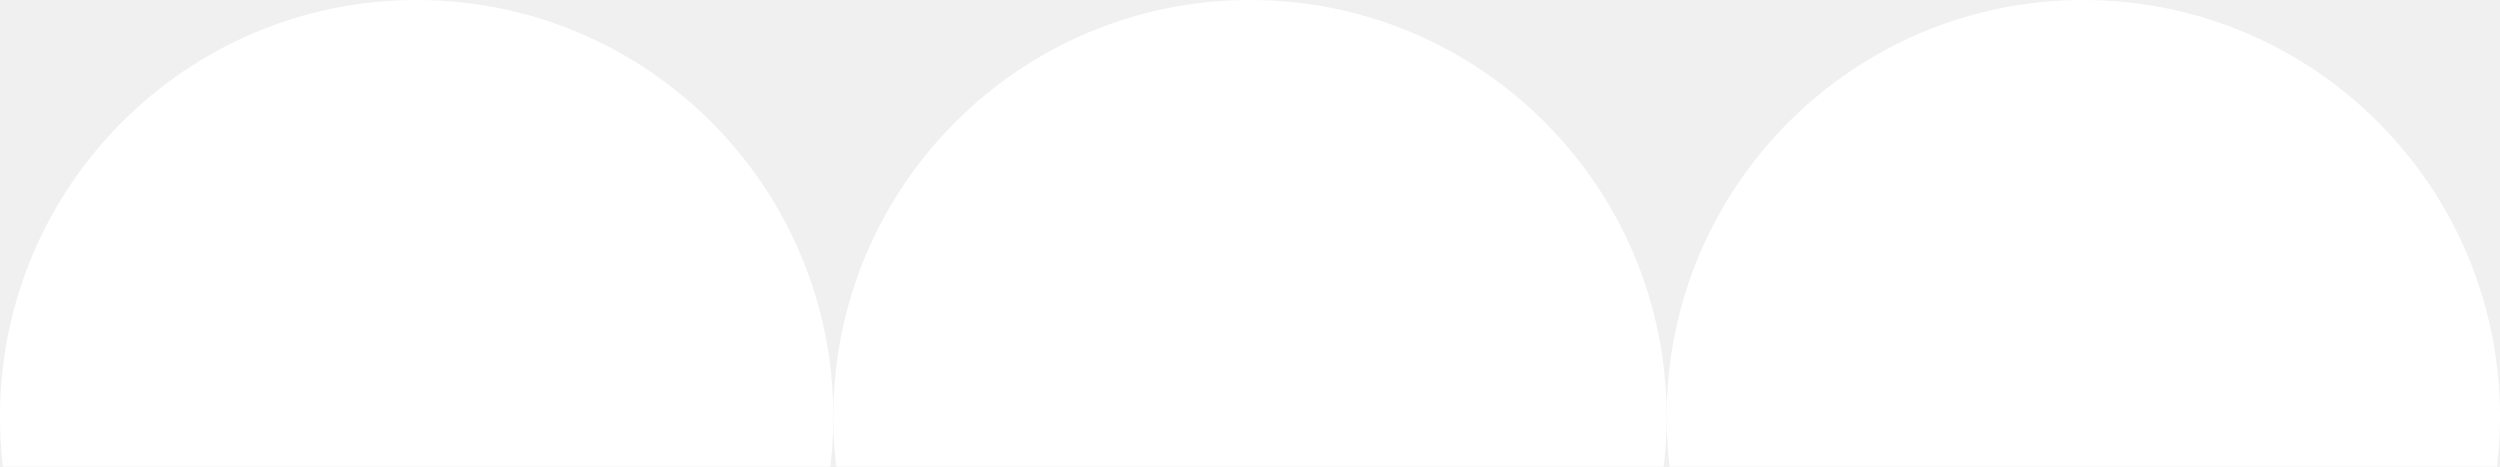
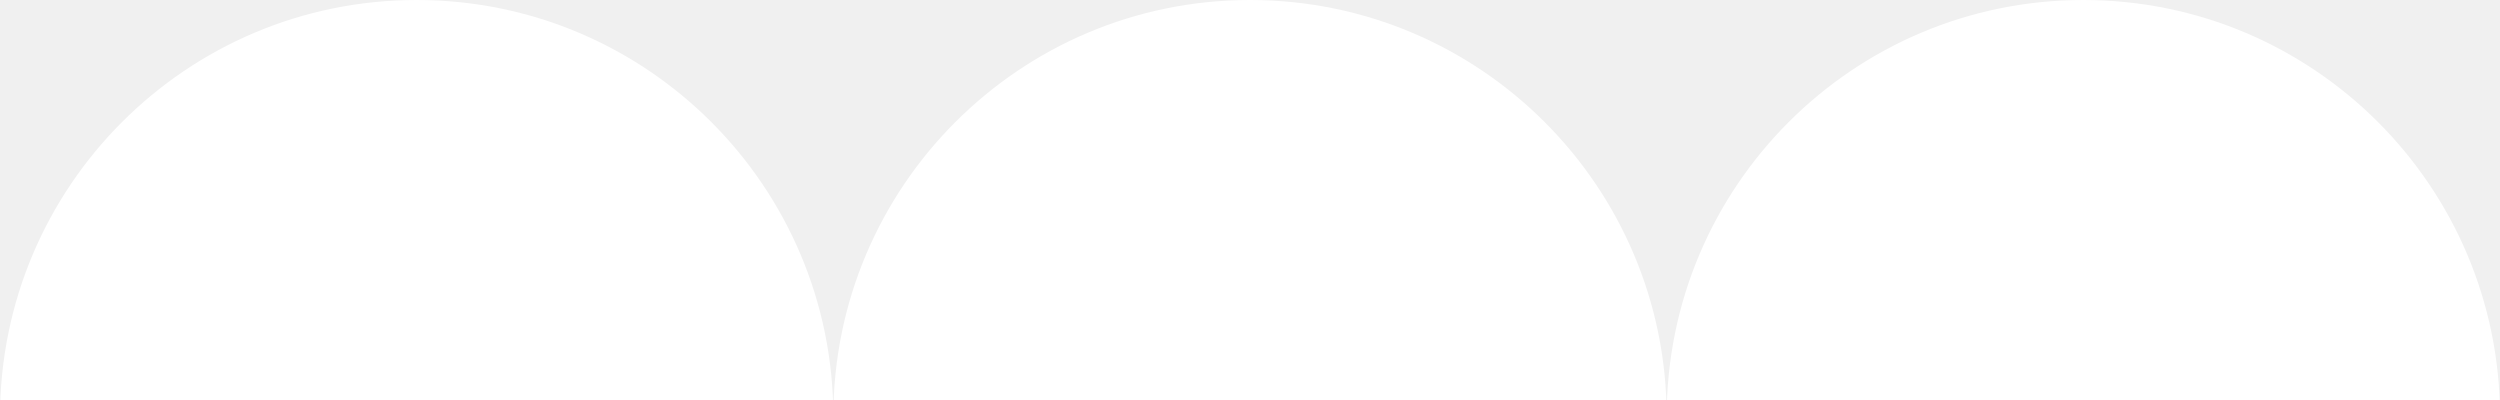
- <svg xmlns="http://www.w3.org/2000/svg" width="375" height="70" viewBox="0 0 375 70" fill="none">
+ <svg xmlns="http://www.w3.org/2000/svg" width="375" height="60" viewBox="0 0 375 60" fill="none">
  <g clip-path="url(#clip0_1_14564)">
    <circle cx="62.5" cy="62.5" r="62.5" fill="white" />
    <circle cx="187.5" cy="62.5" r="62.5" fill="white" />
    <circle cx="312.5" cy="62.5" r="62.5" fill="white" />
  </g>
  <defs>
    <clipPath id="clip0_1_14564">
      <rect width="375" height="70" fill="white" />
    </clipPath>
  </defs>
</svg>
